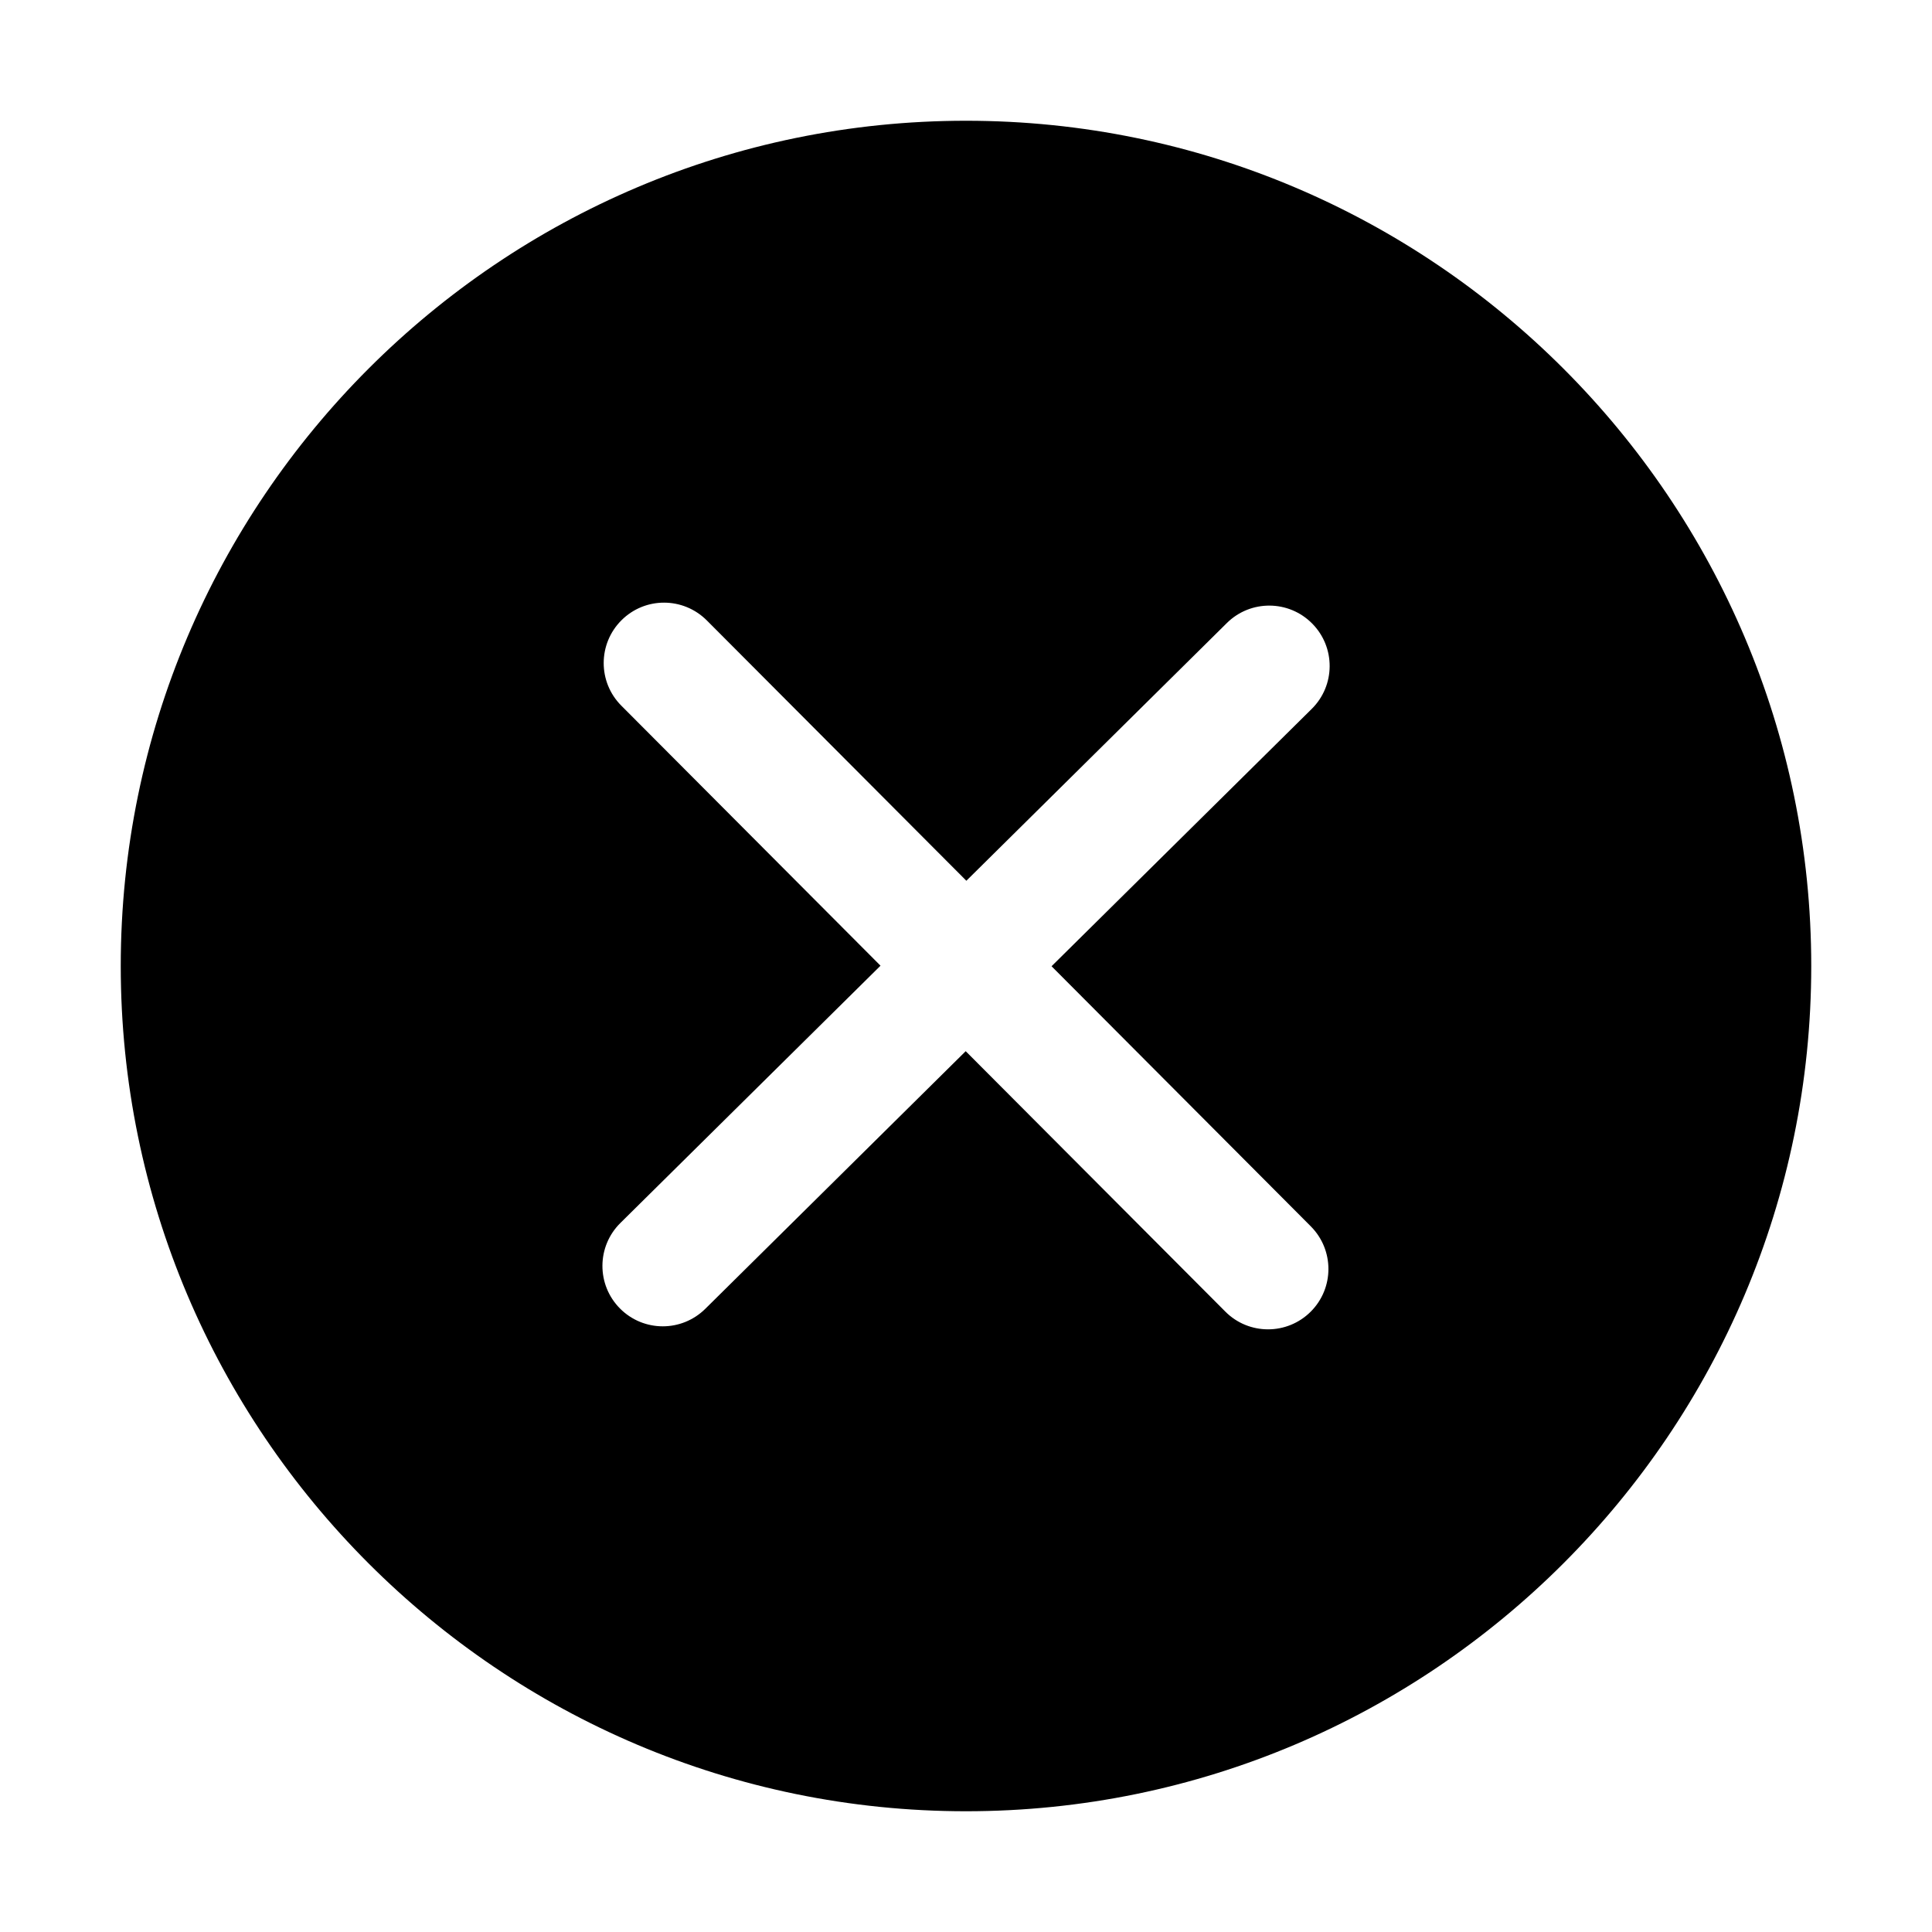
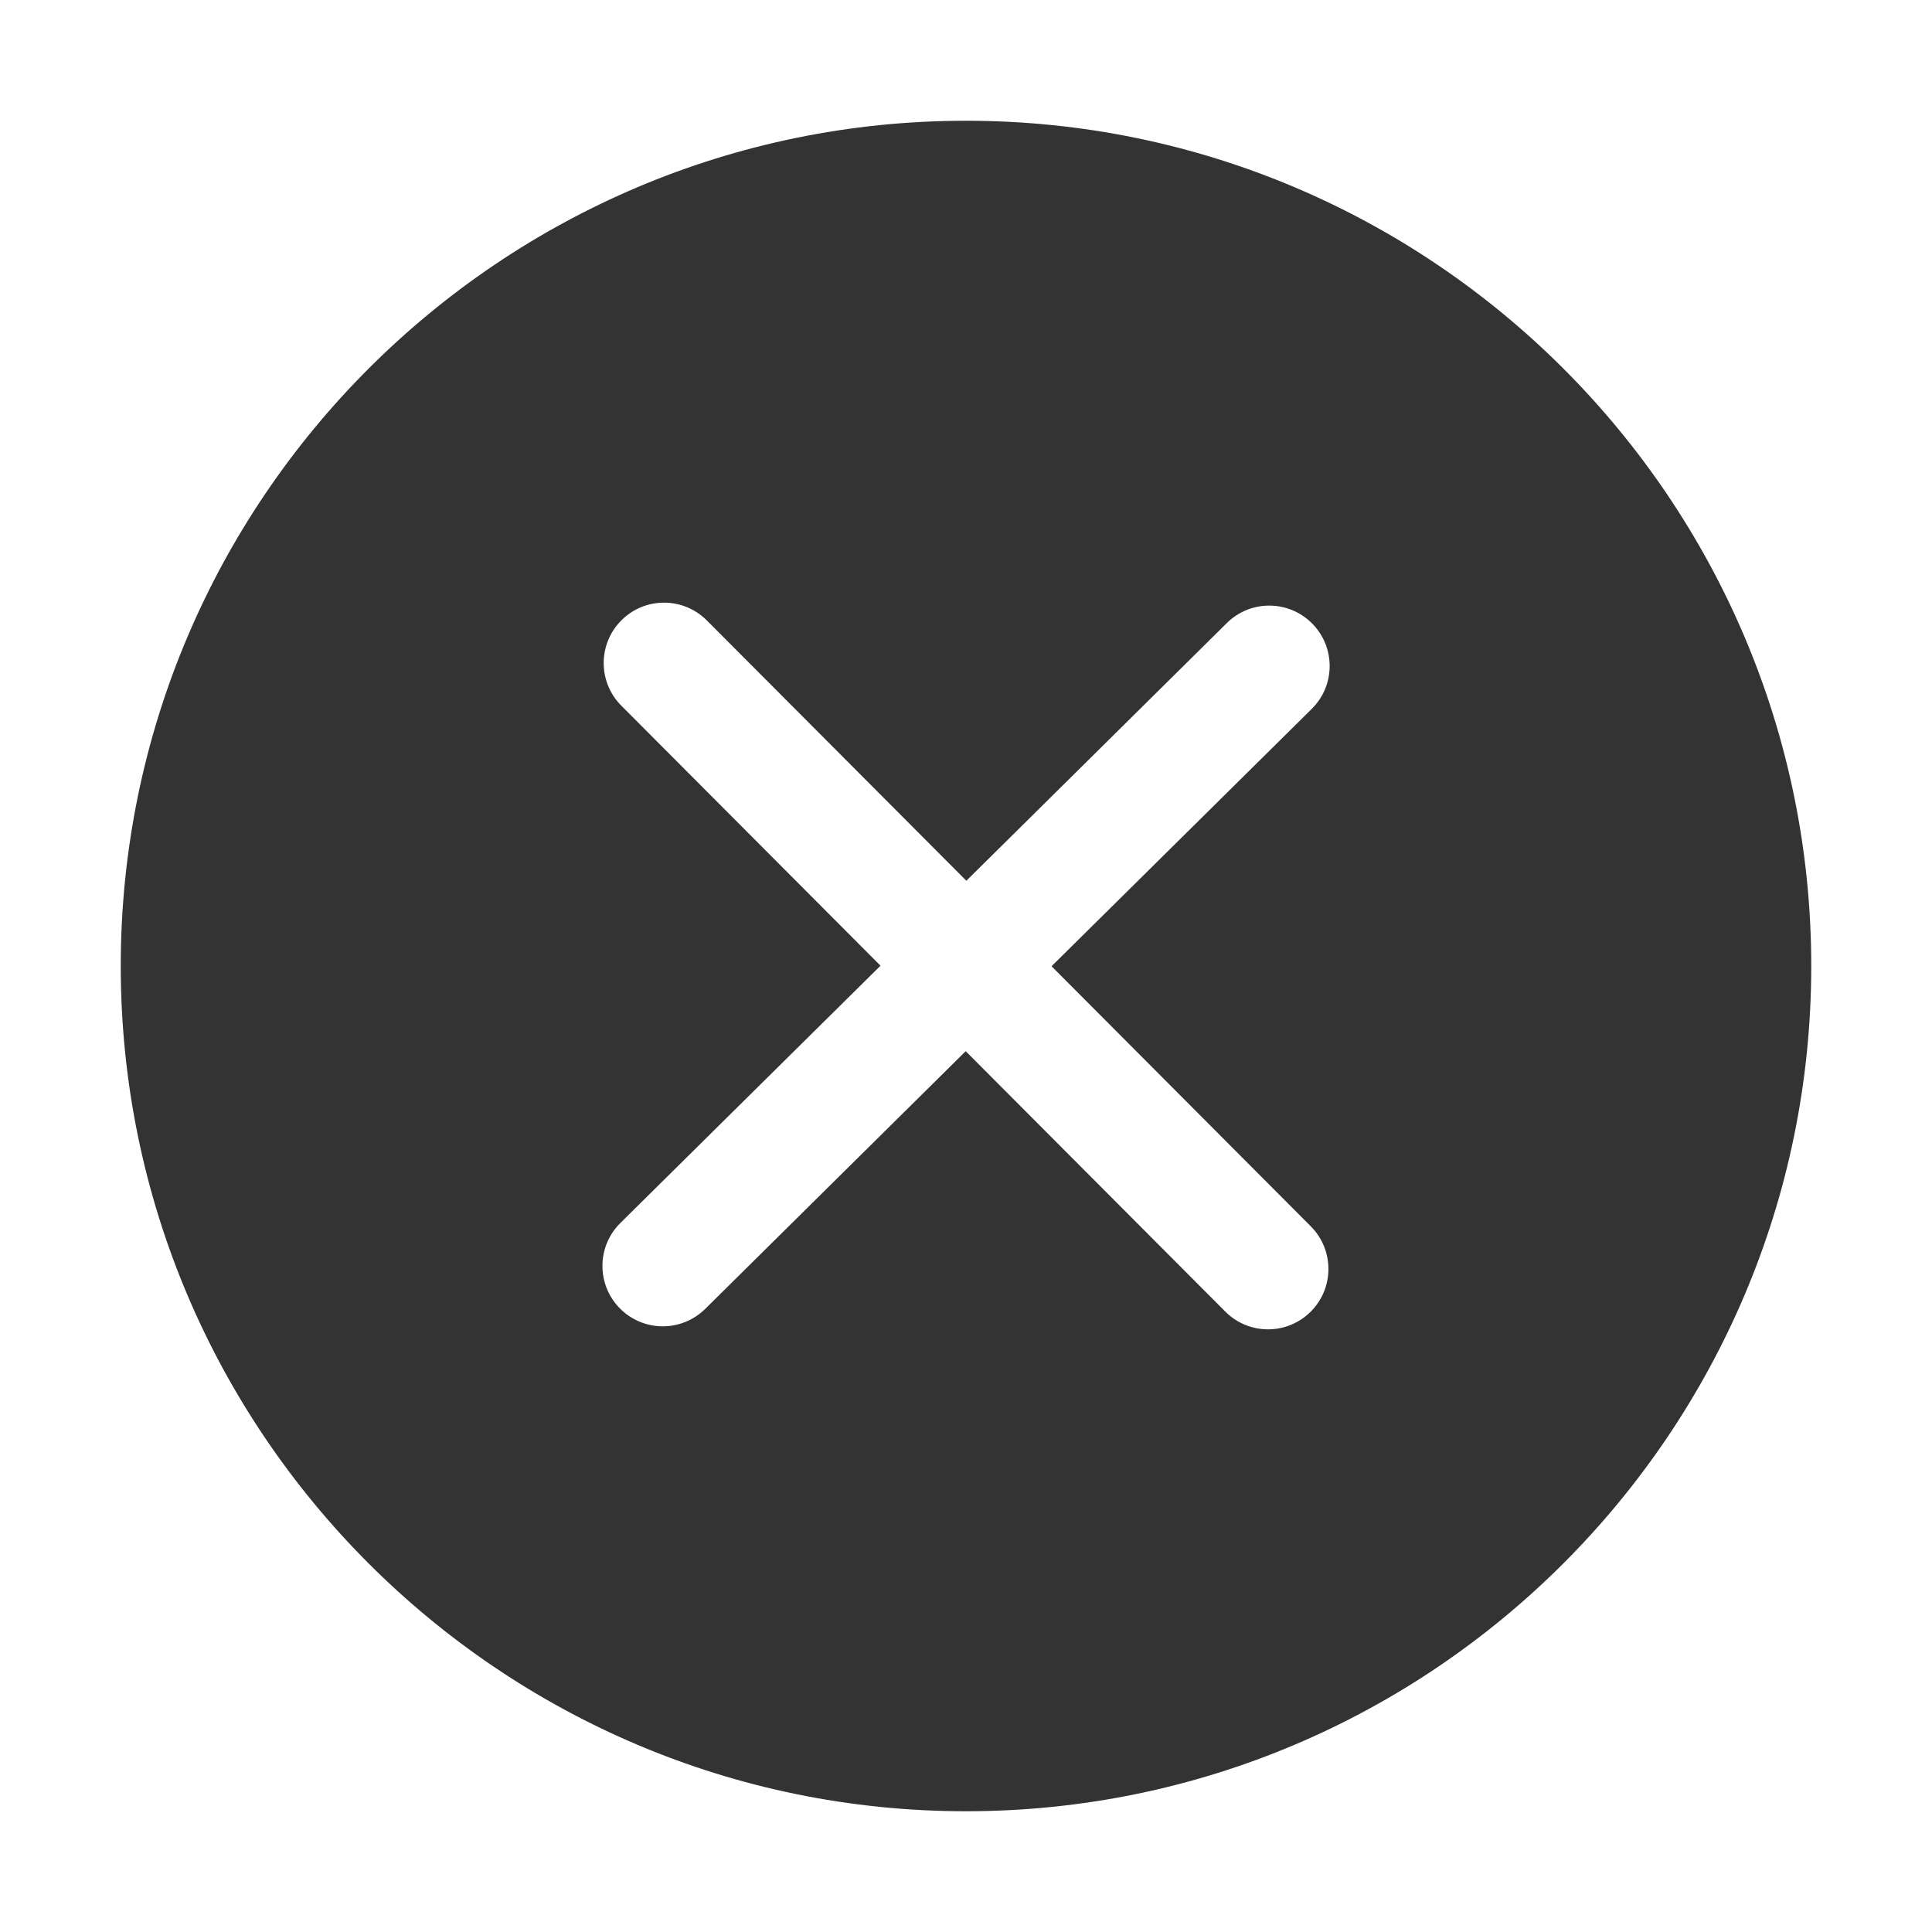
<svg xmlns="http://www.w3.org/2000/svg" t="1494926455757" class="icon" style="" viewBox="0 0 1024 1024" version="1.1" p-id="4360" width="64" height="64">
  <defs>
    <style type="text/css" />
  </defs>
-   <path d="M512 64C264.992 64 64 264.96 64 512s200.96 448 448 448c247.008 0 448-200.96 448-448S759.04 64 512 64zM694.752 649.984c12.48 12.544 12.448 32.768-0.064 45.248-6.24 6.208-14.4 9.344-22.592 9.344-8.224 0-16.416-3.136-22.656-9.408l-137.6-138.016-138.048 136.576c-6.24 6.144-14.368 9.248-22.496 9.248-8.256 0-16.48-3.168-22.752-9.504-12.416-12.576-12.32-32.8 0.256-45.248l137.888-136.384-137.376-137.824c-12.48-12.512-12.448-32.768 0.064-45.248 12.512-12.512 32.736-12.448 45.248 0.064l137.568 137.984 138.048-136.576c12.544-12.448 32.832-12.32 45.248 0.256 12.448 12.576 12.32 32.832-0.256 45.248l-137.888 136.384L694.752 649.984z" p-id="4361" />
+   <path fill="#333333" d="M512 64C264.992 64 64 264.96 64 512s200.96 448 448 448c247.008 0 448-200.96 448-448S759.04 64 512 64zM694.752 649.984c12.48 12.544 12.448 32.768-0.064 45.248-6.24 6.208-14.4 9.344-22.592 9.344-8.224 0-16.416-3.136-22.656-9.408l-137.6-138.016-138.048 136.576c-6.24 6.144-14.368 9.248-22.496 9.248-8.256 0-16.48-3.168-22.752-9.504-12.416-12.576-12.32-32.8 0.256-45.248l137.888-136.384-137.376-137.824c-12.48-12.512-12.448-32.768 0.064-45.248 12.512-12.512 32.736-12.448 45.248 0.064l137.568 137.984 138.048-136.576c12.544-12.448 32.832-12.32 45.248 0.256 12.448 12.576 12.32 32.832-0.256 45.248l-137.888 136.384L694.752 649.984z" p-id="4361" />
</svg>
